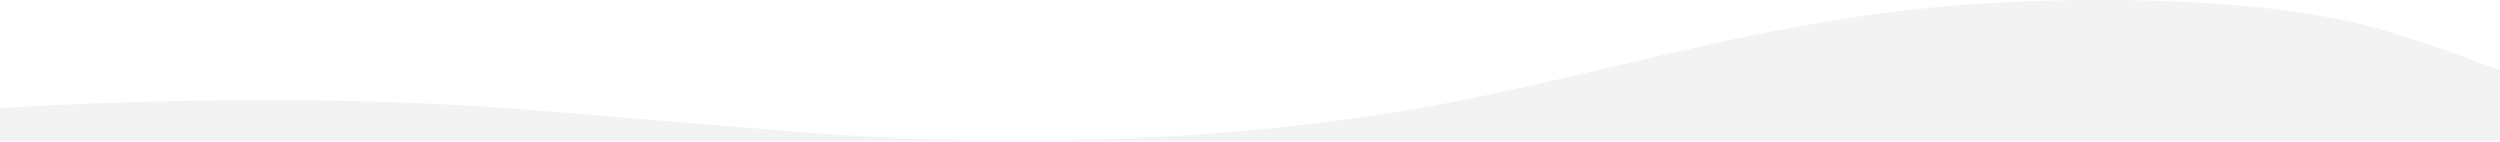
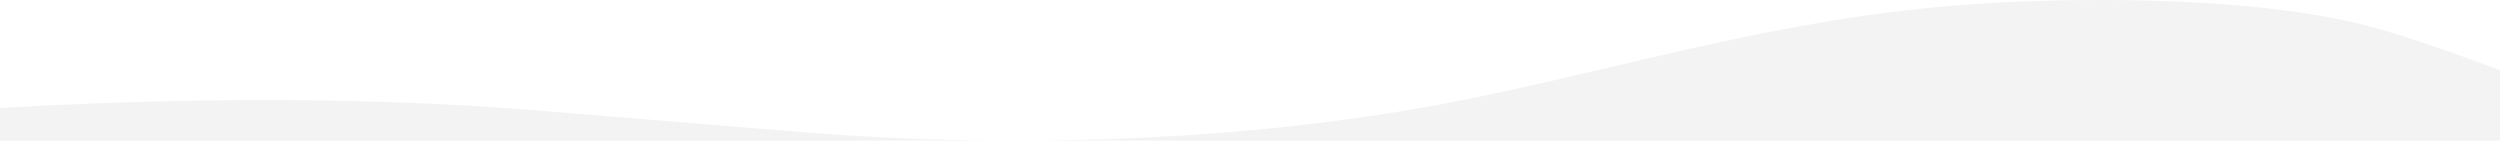
- <svg xmlns="http://www.w3.org/2000/svg" width="100%" preserveAspectRatio="none" height="93" viewBox="0 0 1639 93" fill="none">
+ <svg xmlns="http://www.w3.org/2000/svg" width="100%" preserveAspectRatio="none" height="93" viewBox="0 0 1639 92" fill="none">
  <path fill-rule="evenodd" clip-rule="evenodd" d="M1630.38 42.868C1633.25 43.92 1636.12 44.972 1639 46.023V92.19H676.66C708.042 92.005 739.4 90.988 770.515 89.128L778.541 88.67L786.519 88.081L802.475 86.896L806.472 86.598C807.318 86.534 808.157 86.454 808.994 86.375L808.996 86.375L809.336 86.343C809.703 86.308 810.07 86.274 810.437 86.242L818.366 85.508L834.208 84.046C837.591 83.691 840.966 83.313 844.339 82.936L844.346 82.936C846.205 82.728 848.063 82.52 849.92 82.316L857.768 81.444L858.148 81.402L858.802 81.33L859.247 81.281C861.373 81.049 863.5 80.816 865.584 80.521L881.117 78.485L888.884 77.467C890.604 77.251 892.289 76.99 893.976 76.728C894.839 76.595 895.701 76.461 896.57 76.333C899.296 75.912 902.03 75.501 904.764 75.091C912.262 73.965 919.757 72.84 927.068 71.492L942.146 68.867C945.383 68.284 948.566 67.649 951.752 67.014C953.491 66.667 955.231 66.32 956.981 65.981C958.654 65.648 960.333 65.319 962.013 64.99L962.016 64.99L962.017 64.99L962.019 64.989L962.021 64.989L962.023 64.988L962.03 64.987C965.286 64.35 968.544 63.712 971.767 63.037L986.342 59.904C990.035 59.127 993.681 58.309 997.33 57.49L997.35 57.485L997.355 57.484C998.514 57.224 999.674 56.964 1000.84 56.705C1002.5 56.329 1004.18 55.956 1005.85 55.583L1005.85 55.583L1005.85 55.582L1005.85 55.581L1005.86 55.58C1009.01 54.878 1012.15 54.176 1015.28 53.455C1028.49 50.433 1041.63 47.352 1054.77 44.272C1079.81 38.401 1104.84 32.533 1130.32 27.073L1137.6 25.503L1144.94 23.998L1159.65 21.01C1162.71 20.444 1165.75 19.865 1168.8 19.285L1168.8 19.285C1175.66 17.98 1182.52 16.676 1189.51 15.529L1197.05 14.235C1197.62 14.138 1198.19 14.04 1198.75 13.942C1200.7 13.606 1202.64 13.271 1204.62 12.985L1219.91 10.658L1223.73 10.077L1227.6 9.568L1235.35 8.557C1236.95 8.357 1238.54 8.146 1240.13 7.935L1240.13 7.935L1240.14 7.934C1243.7 7.462 1247.26 6.989 1250.9 6.638L1266.59 4.951C1268.54 4.719 1270.52 4.558 1272.48 4.399L1272.49 4.399C1273.16 4.344 1273.84 4.289 1274.51 4.232L1282.44 3.577C1290.07 2.856 1297.8 2.425 1305.53 1.993L1305.53 1.993C1308.47 1.829 1311.42 1.664 1314.36 1.484C1335.76 0.451 1357.29 -0.021 1378.82 0.001C1400.33 0.03 1421.86 0.582 1443.21 1.818C1464.55 3.061 1485.72 4.988 1506.19 7.939L1513.81 9.11C1514.28 9.182 1514.75 9.252 1515.21 9.323C1517.3 9.639 1519.38 9.955 1521.38 10.353L1528.84 11.727L1532.56 12.41L1536.19 13.203C1537.53 13.506 1538.89 13.8 1540.24 14.094C1543.73 14.849 1547.21 15.604 1550.49 16.525L1557.44 18.342C1558.99 18.744 1560.48 19.192 1561.97 19.639L1561.97 19.64C1562.72 19.863 1563.46 20.087 1564.22 20.305C1582.19 25.605 1599.23 31.515 1615.95 37.593C1620.77 39.344 1625.58 41.105 1630.38 42.868ZM513.01 85.58C559.999 89.693 607.824 91.908 655.707 92.19H0V70.772C85.466 65.916 172.022 64.033 257.959 67.028C265.945 67.271 273.895 67.63 281.849 67.989L281.85 67.989L281.852 67.989L281.853 67.989L281.854 67.99L281.856 67.99L281.857 67.99L281.858 67.99C284.615 68.114 287.372 68.239 290.131 68.358C293.032 68.522 295.936 68.679 298.84 68.836L298.84 68.836L298.841 68.836L298.842 68.837L298.842 68.837L298.843 68.837L298.844 68.837L298.844 68.837C306.624 69.257 314.408 69.678 322.157 70.234C323.99 70.362 325.827 70.48 327.664 70.599L327.664 70.599L327.665 70.599L327.665 70.599L327.665 70.599L327.665 70.599L327.666 70.599L327.666 70.599C331.154 70.824 334.644 71.049 338.113 71.339L354.02 72.582L385.818 75.177L513.01 85.58Z" fill="#F3F3F3" />
</svg>
